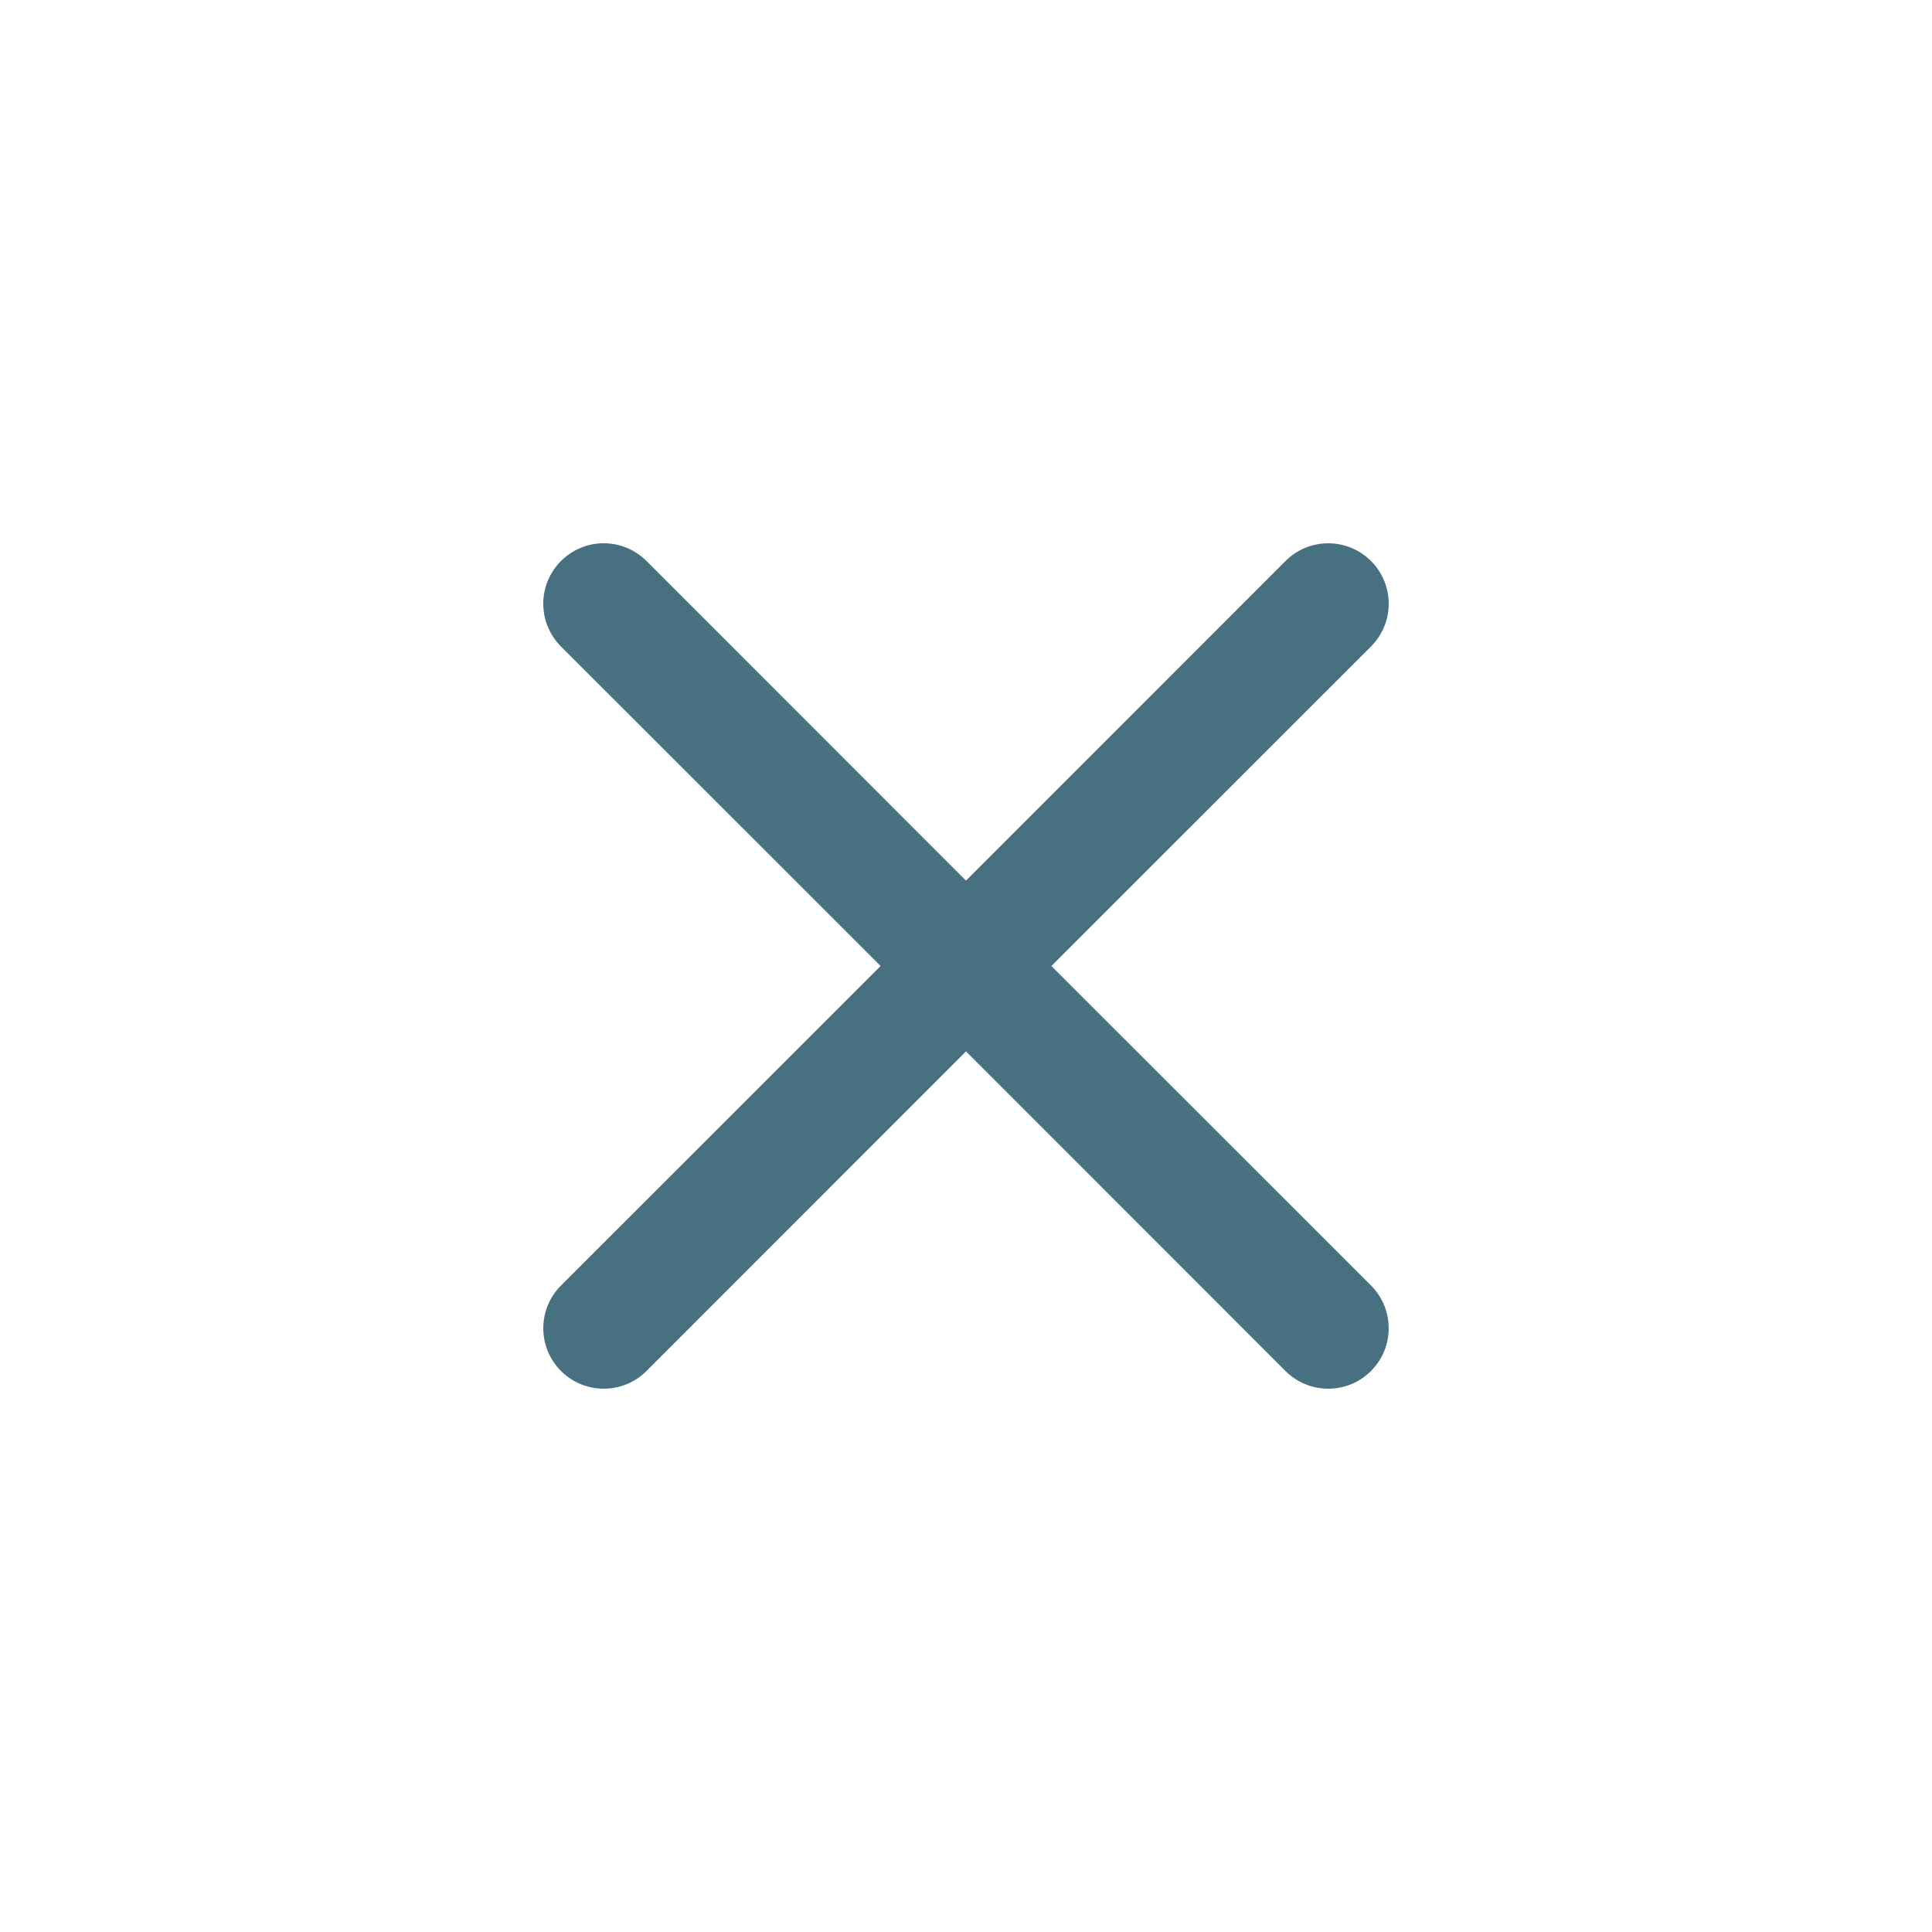
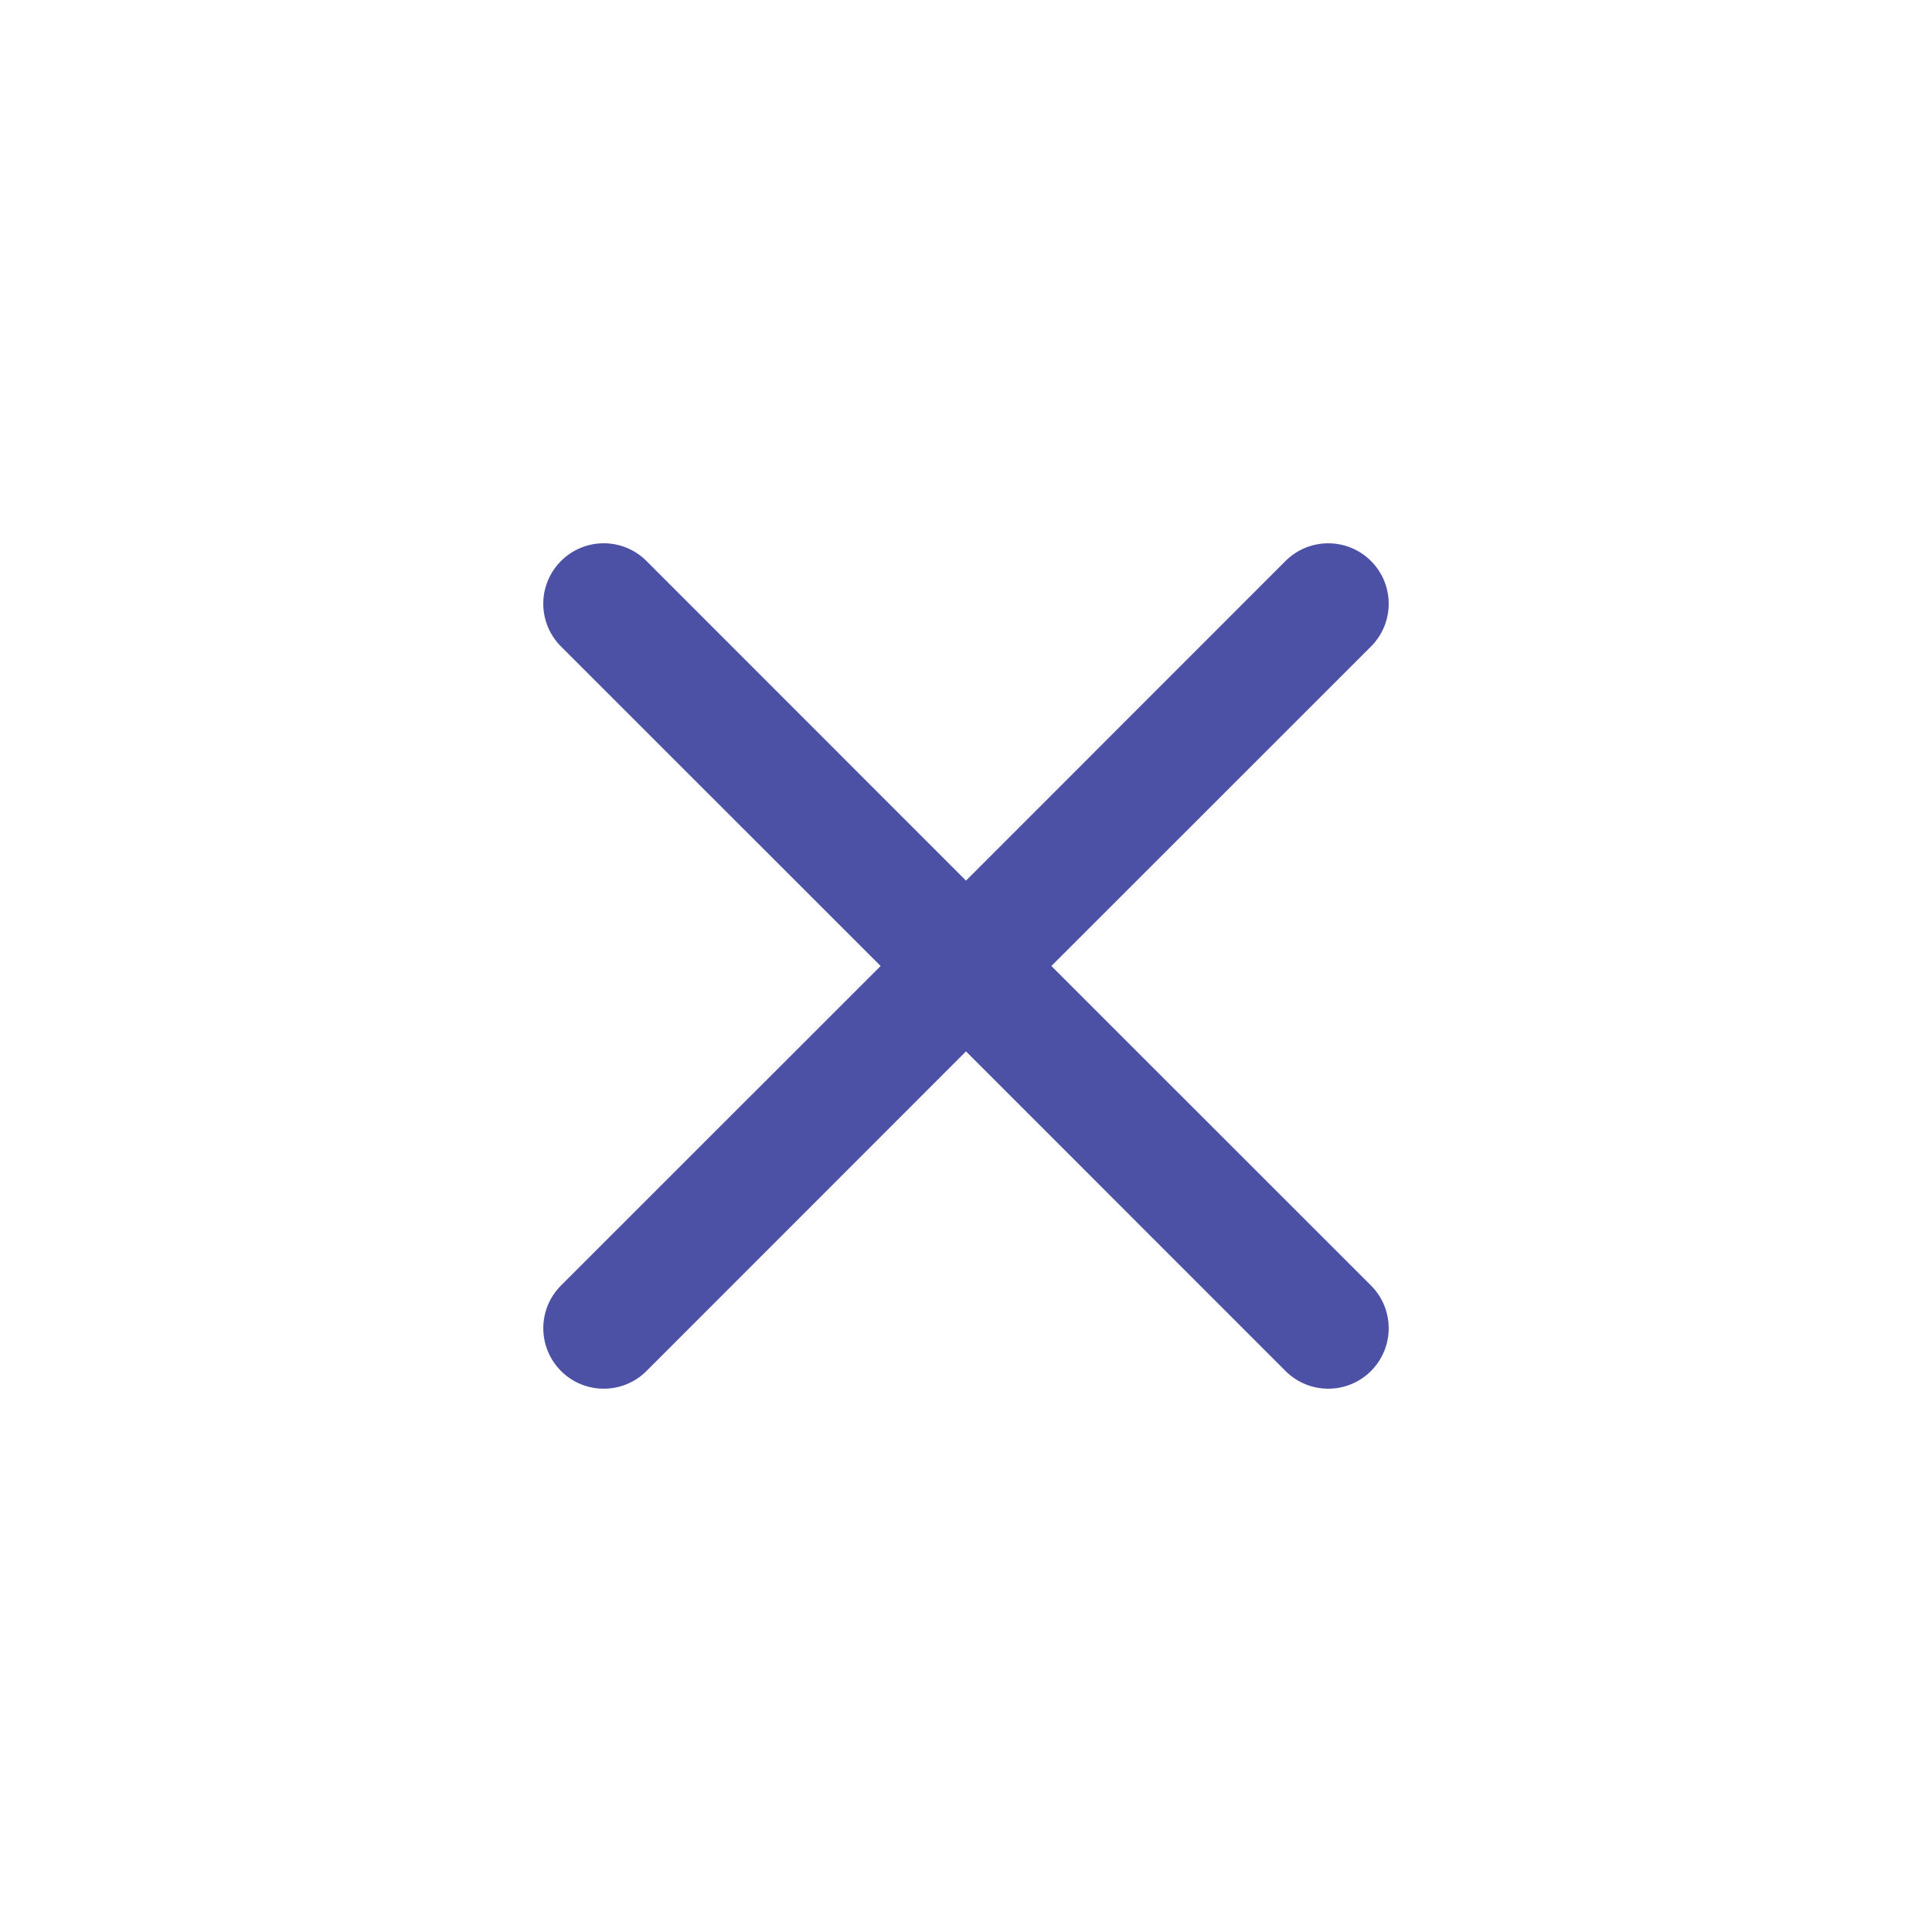
- <svg xmlns="http://www.w3.org/2000/svg" width="16" height="16" fill="#477081" class="bi bi-x" viewBox="0 0 16 16">
+ <svg xmlns="http://www.w3.org/2000/svg" width="16" height="16" fill="#4D51A5" class="bi bi-x" viewBox="0 0 16 16">
  <path d="M4.646 4.646a.5.5 0 0 1 .708 0L8 7.293l2.646-2.647a.5.5 0 0 1 .708.708L8.707 8l2.647 2.646a.5.5 0 0 1-.708.708L8 8.707l-2.646 2.647a.5.5 0 0 1-.708-.708L7.293 8 4.646 5.354a.5.5 0 0 1 0-.708" />
</svg>
